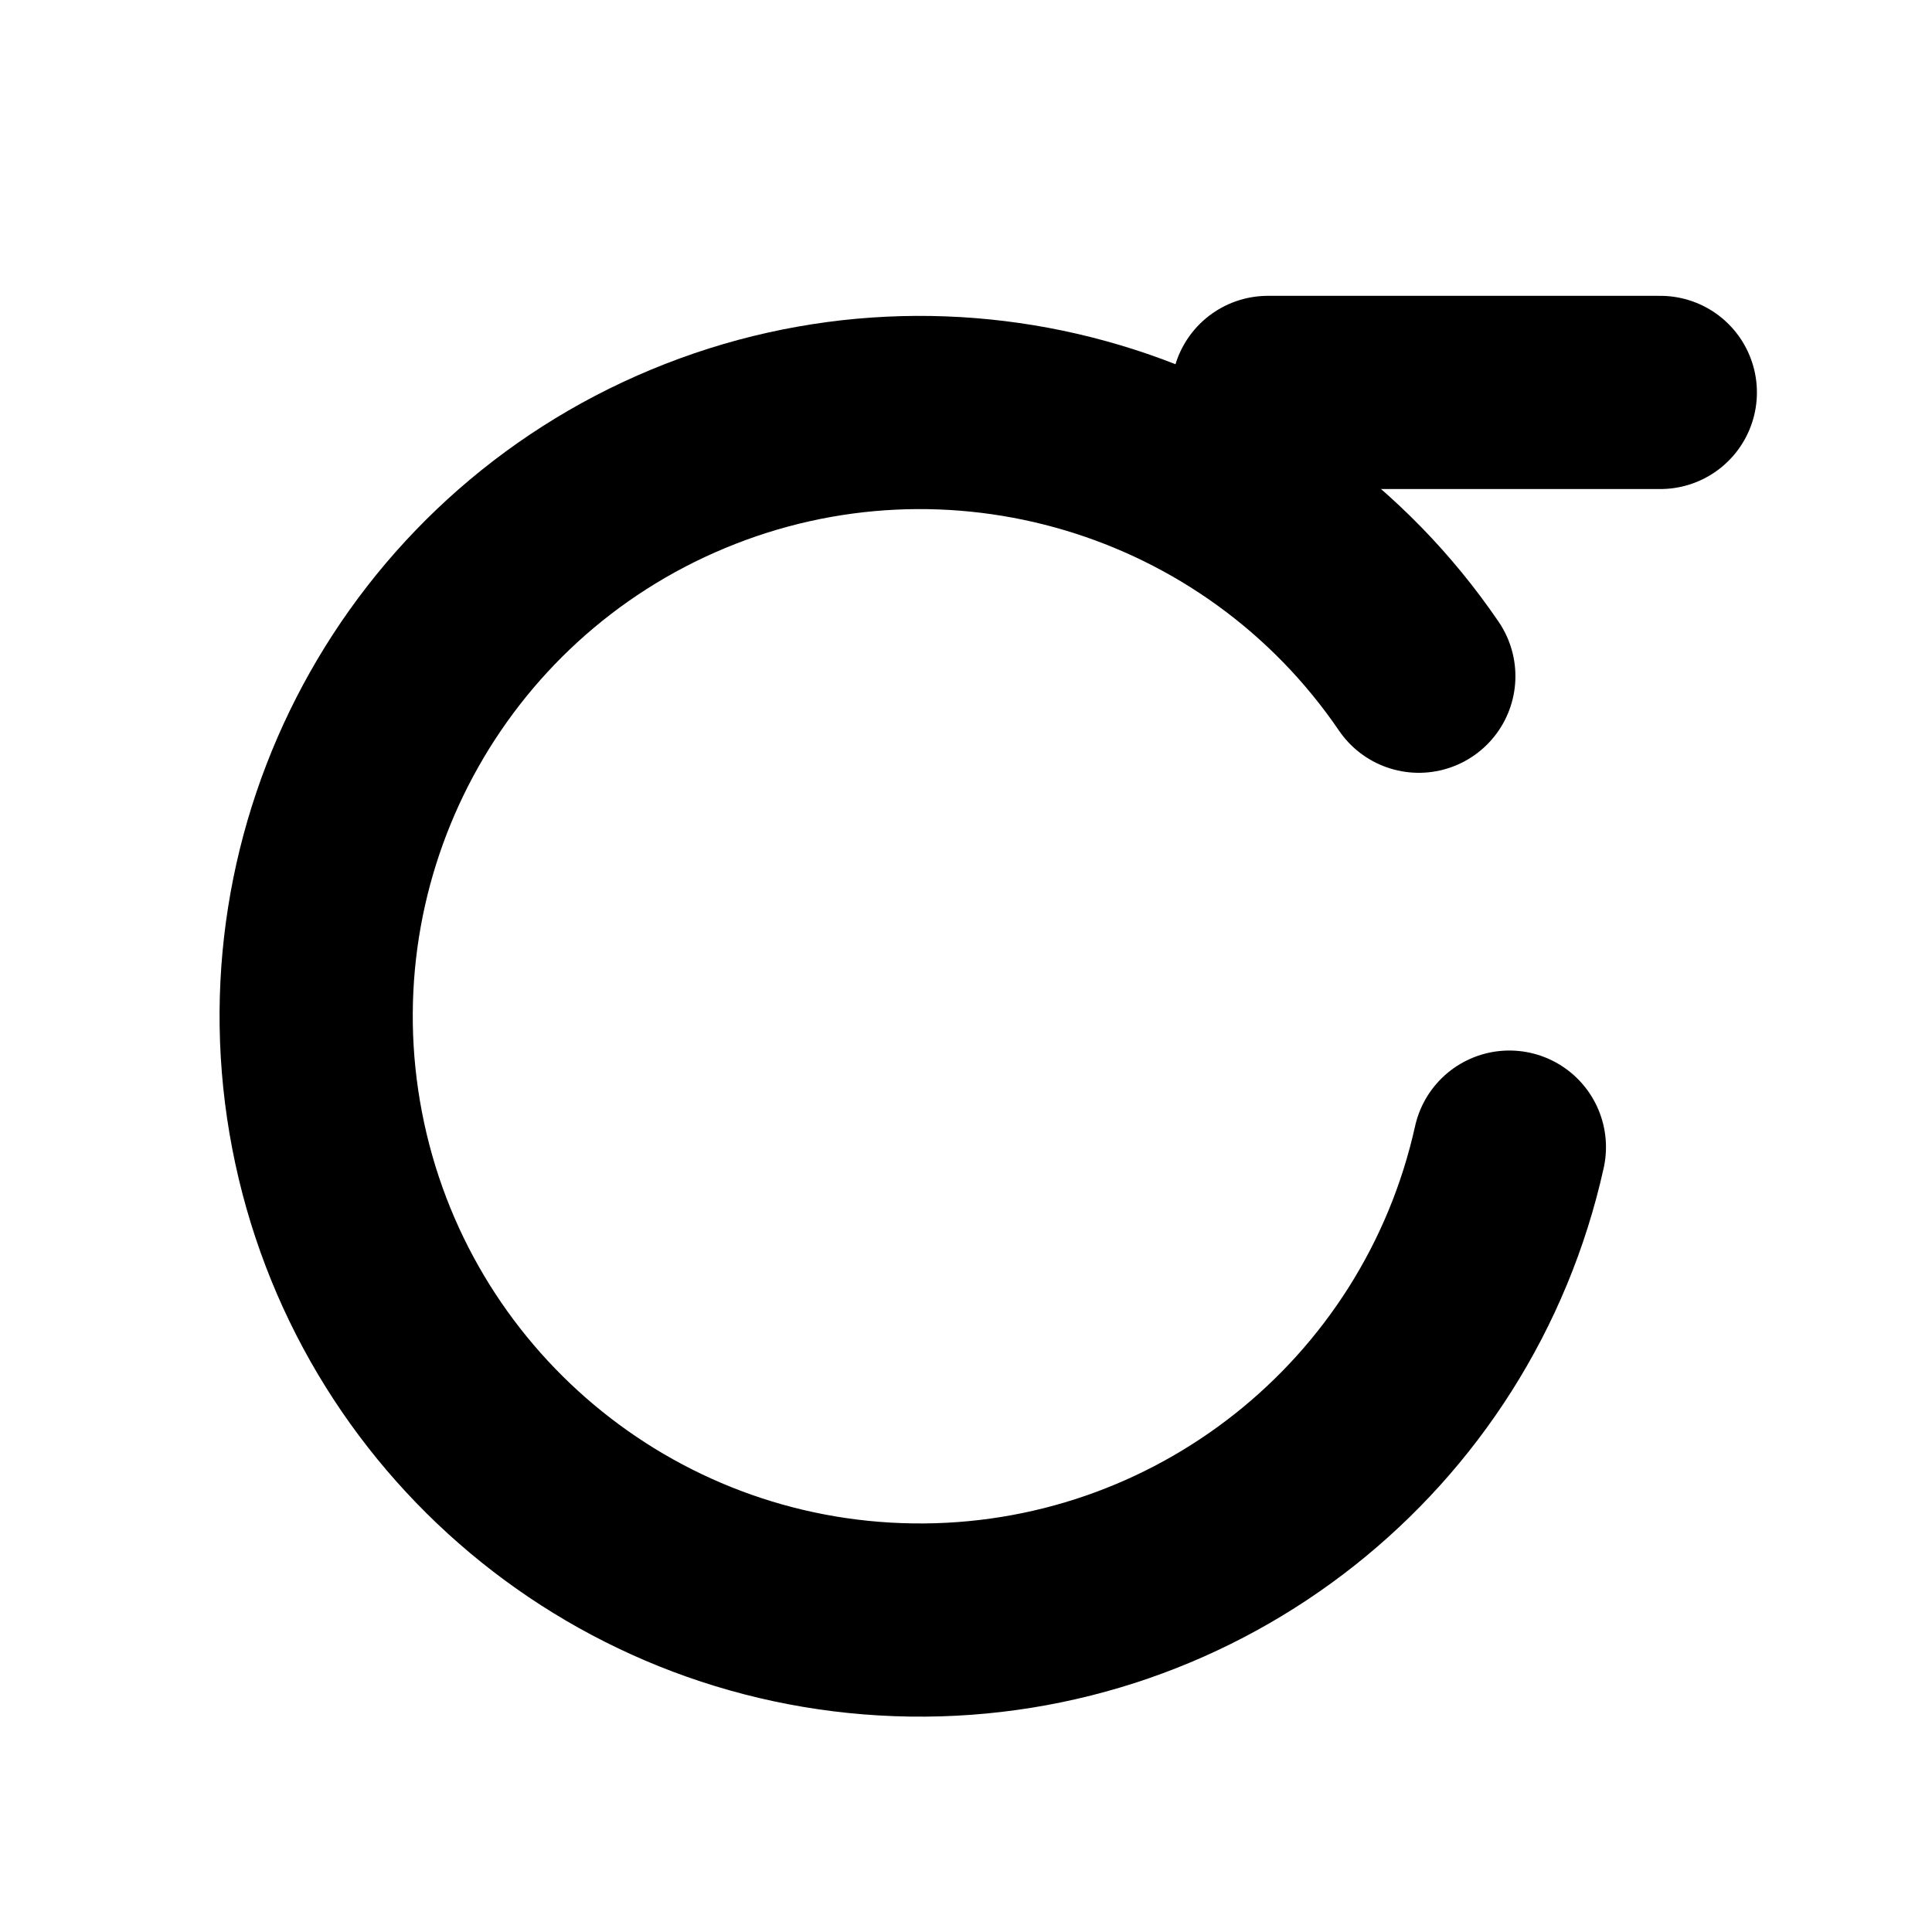
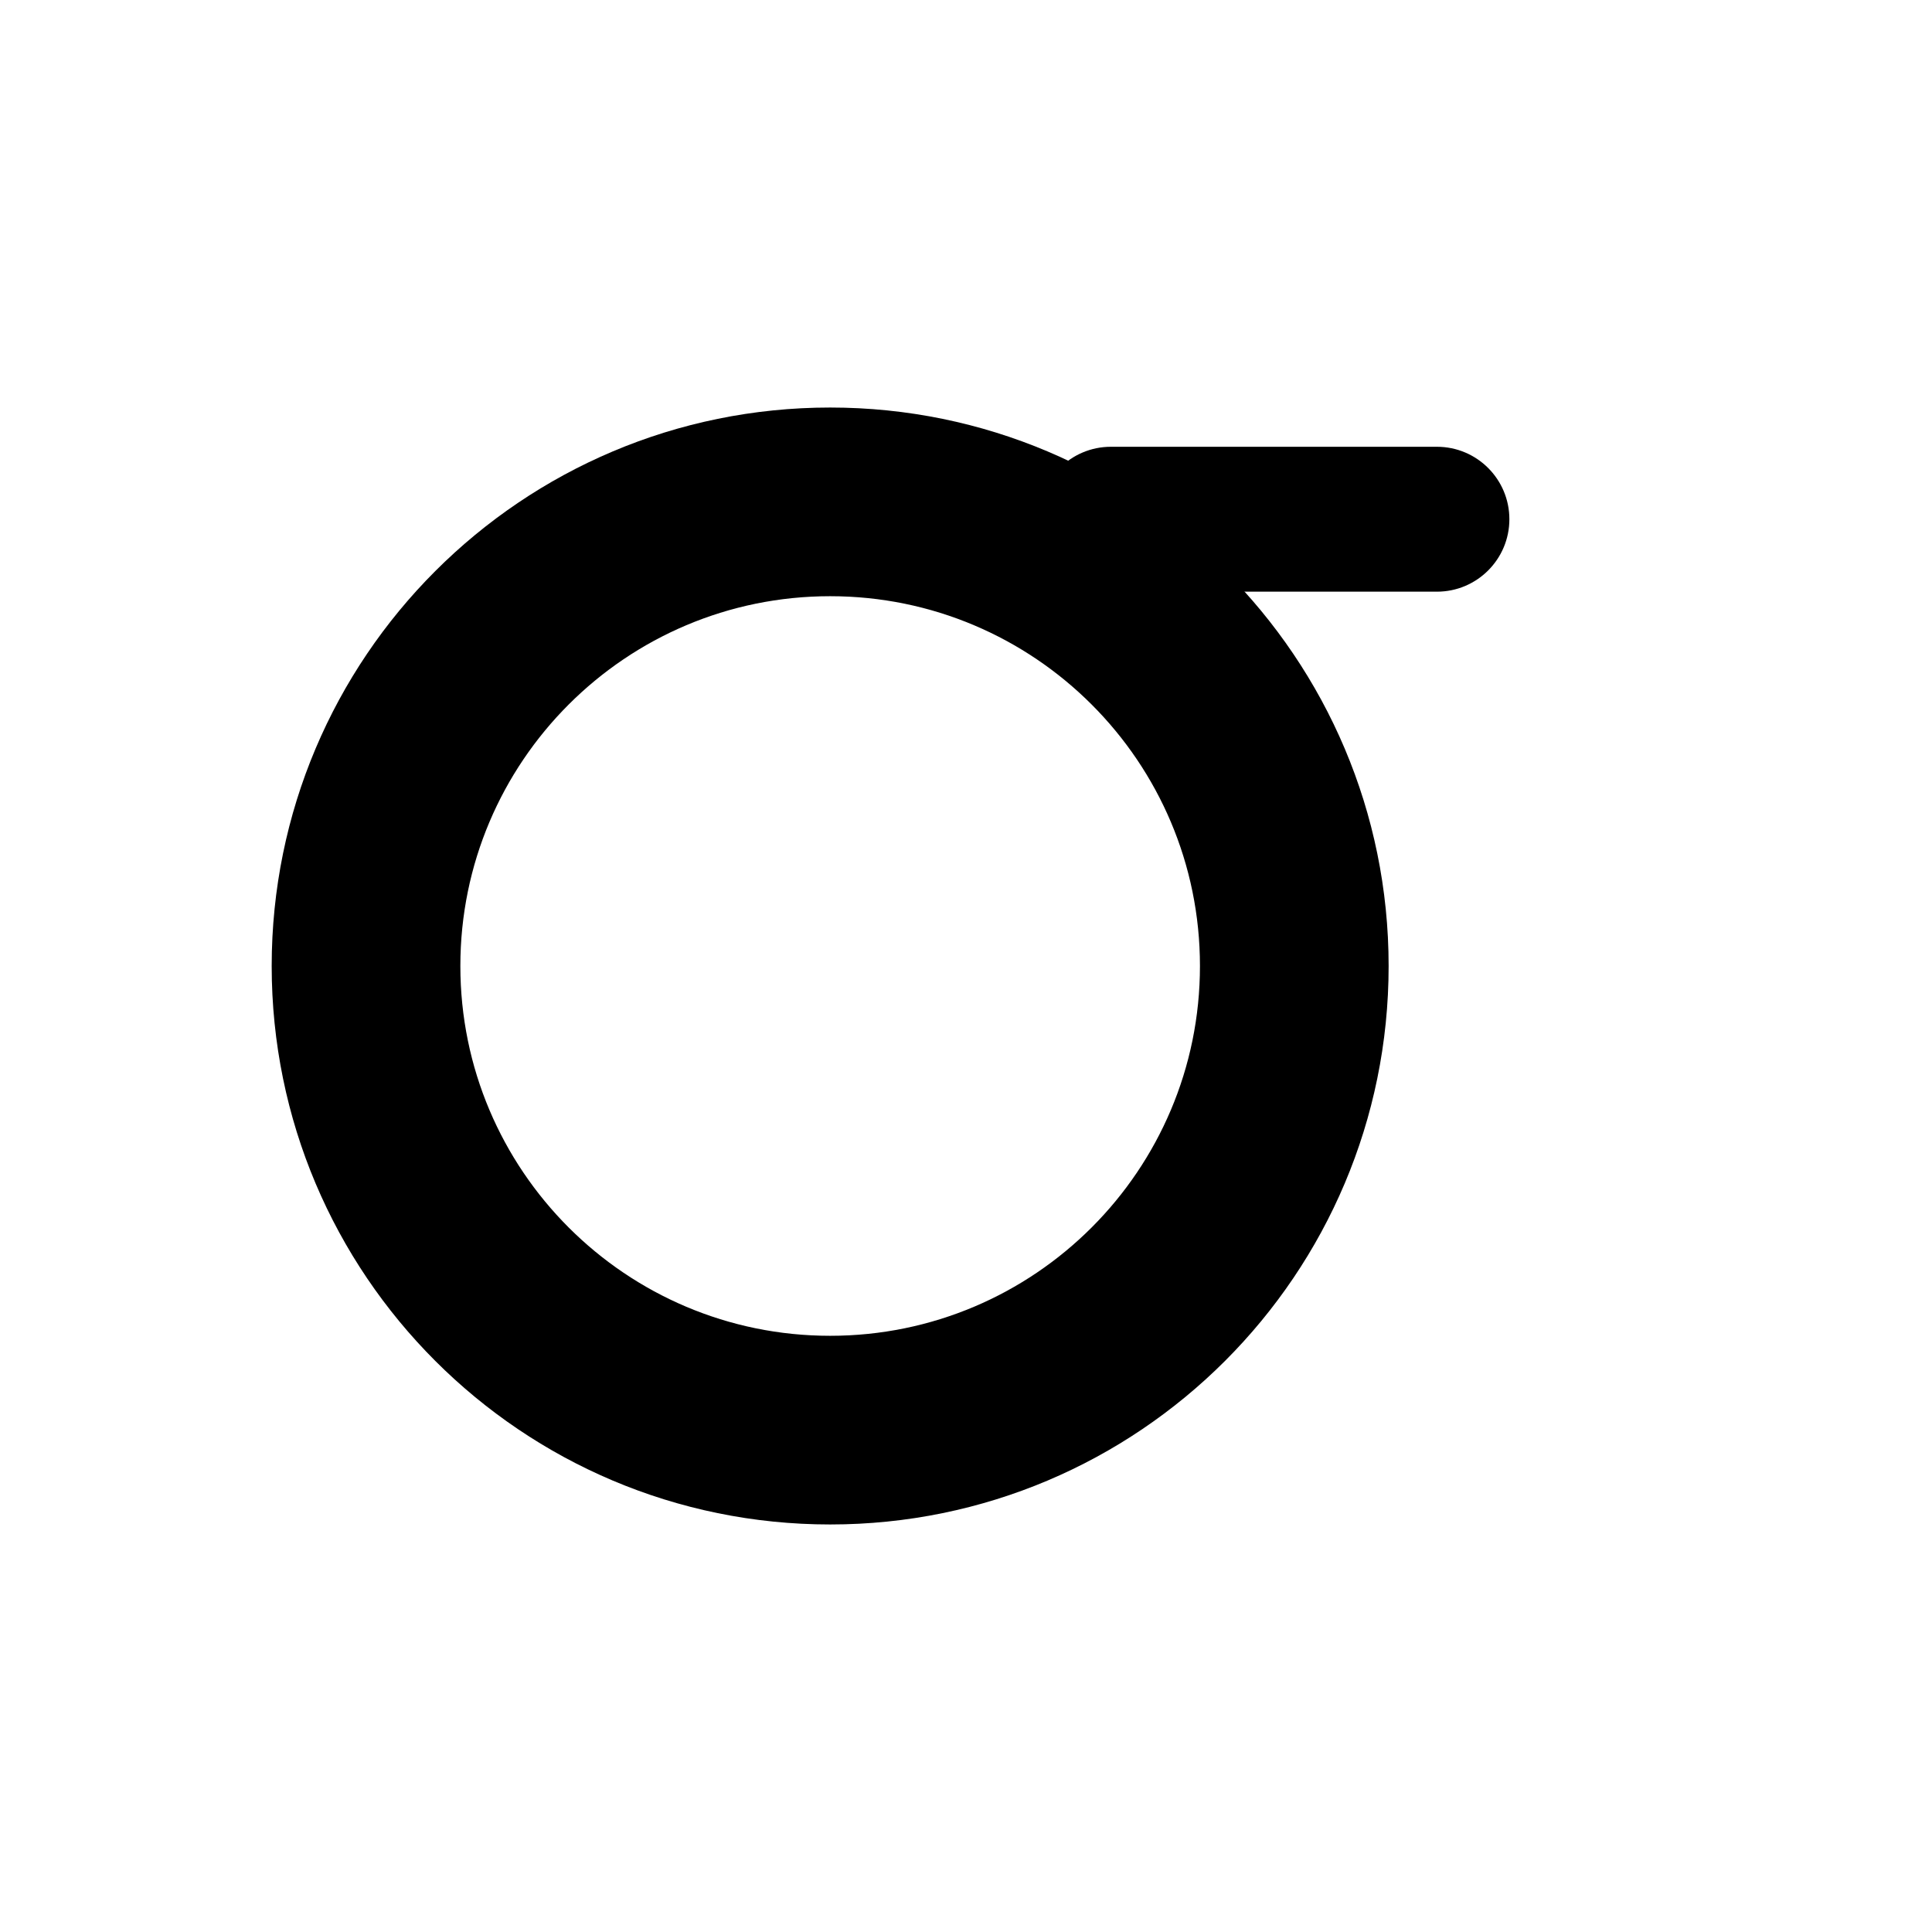
<svg xmlns="http://www.w3.org/2000/svg" width="32" height="32" viewBox="0 0 32 32" fill="none">
-   <path d="M23.5 11.2A10 10 0 1 0 25 19" stroke="#000000" stroke-width="3.2" stroke-linecap="round" />
-   <path d="M21 6.5H27.5" stroke="#000000" stroke-width="3.2" stroke-linecap="round" />
+   <path fill="#000000" fill-rule="evenodd" d="M13.75 6.75A9.25 9.25 0 1 0 13.75 25.25A9.25 9.25 0 1 0 13.75 6.75ZM13.75 9.875A6.125 6.125 0 1 1 13.75 22.125A6.125 6.125 0 1 1 13.75 9.875Z" />
+   <rect x="17.2" y="7.4" width="7.8" height="2.4" rx="1.2" fill="#000000" />
</svg>
